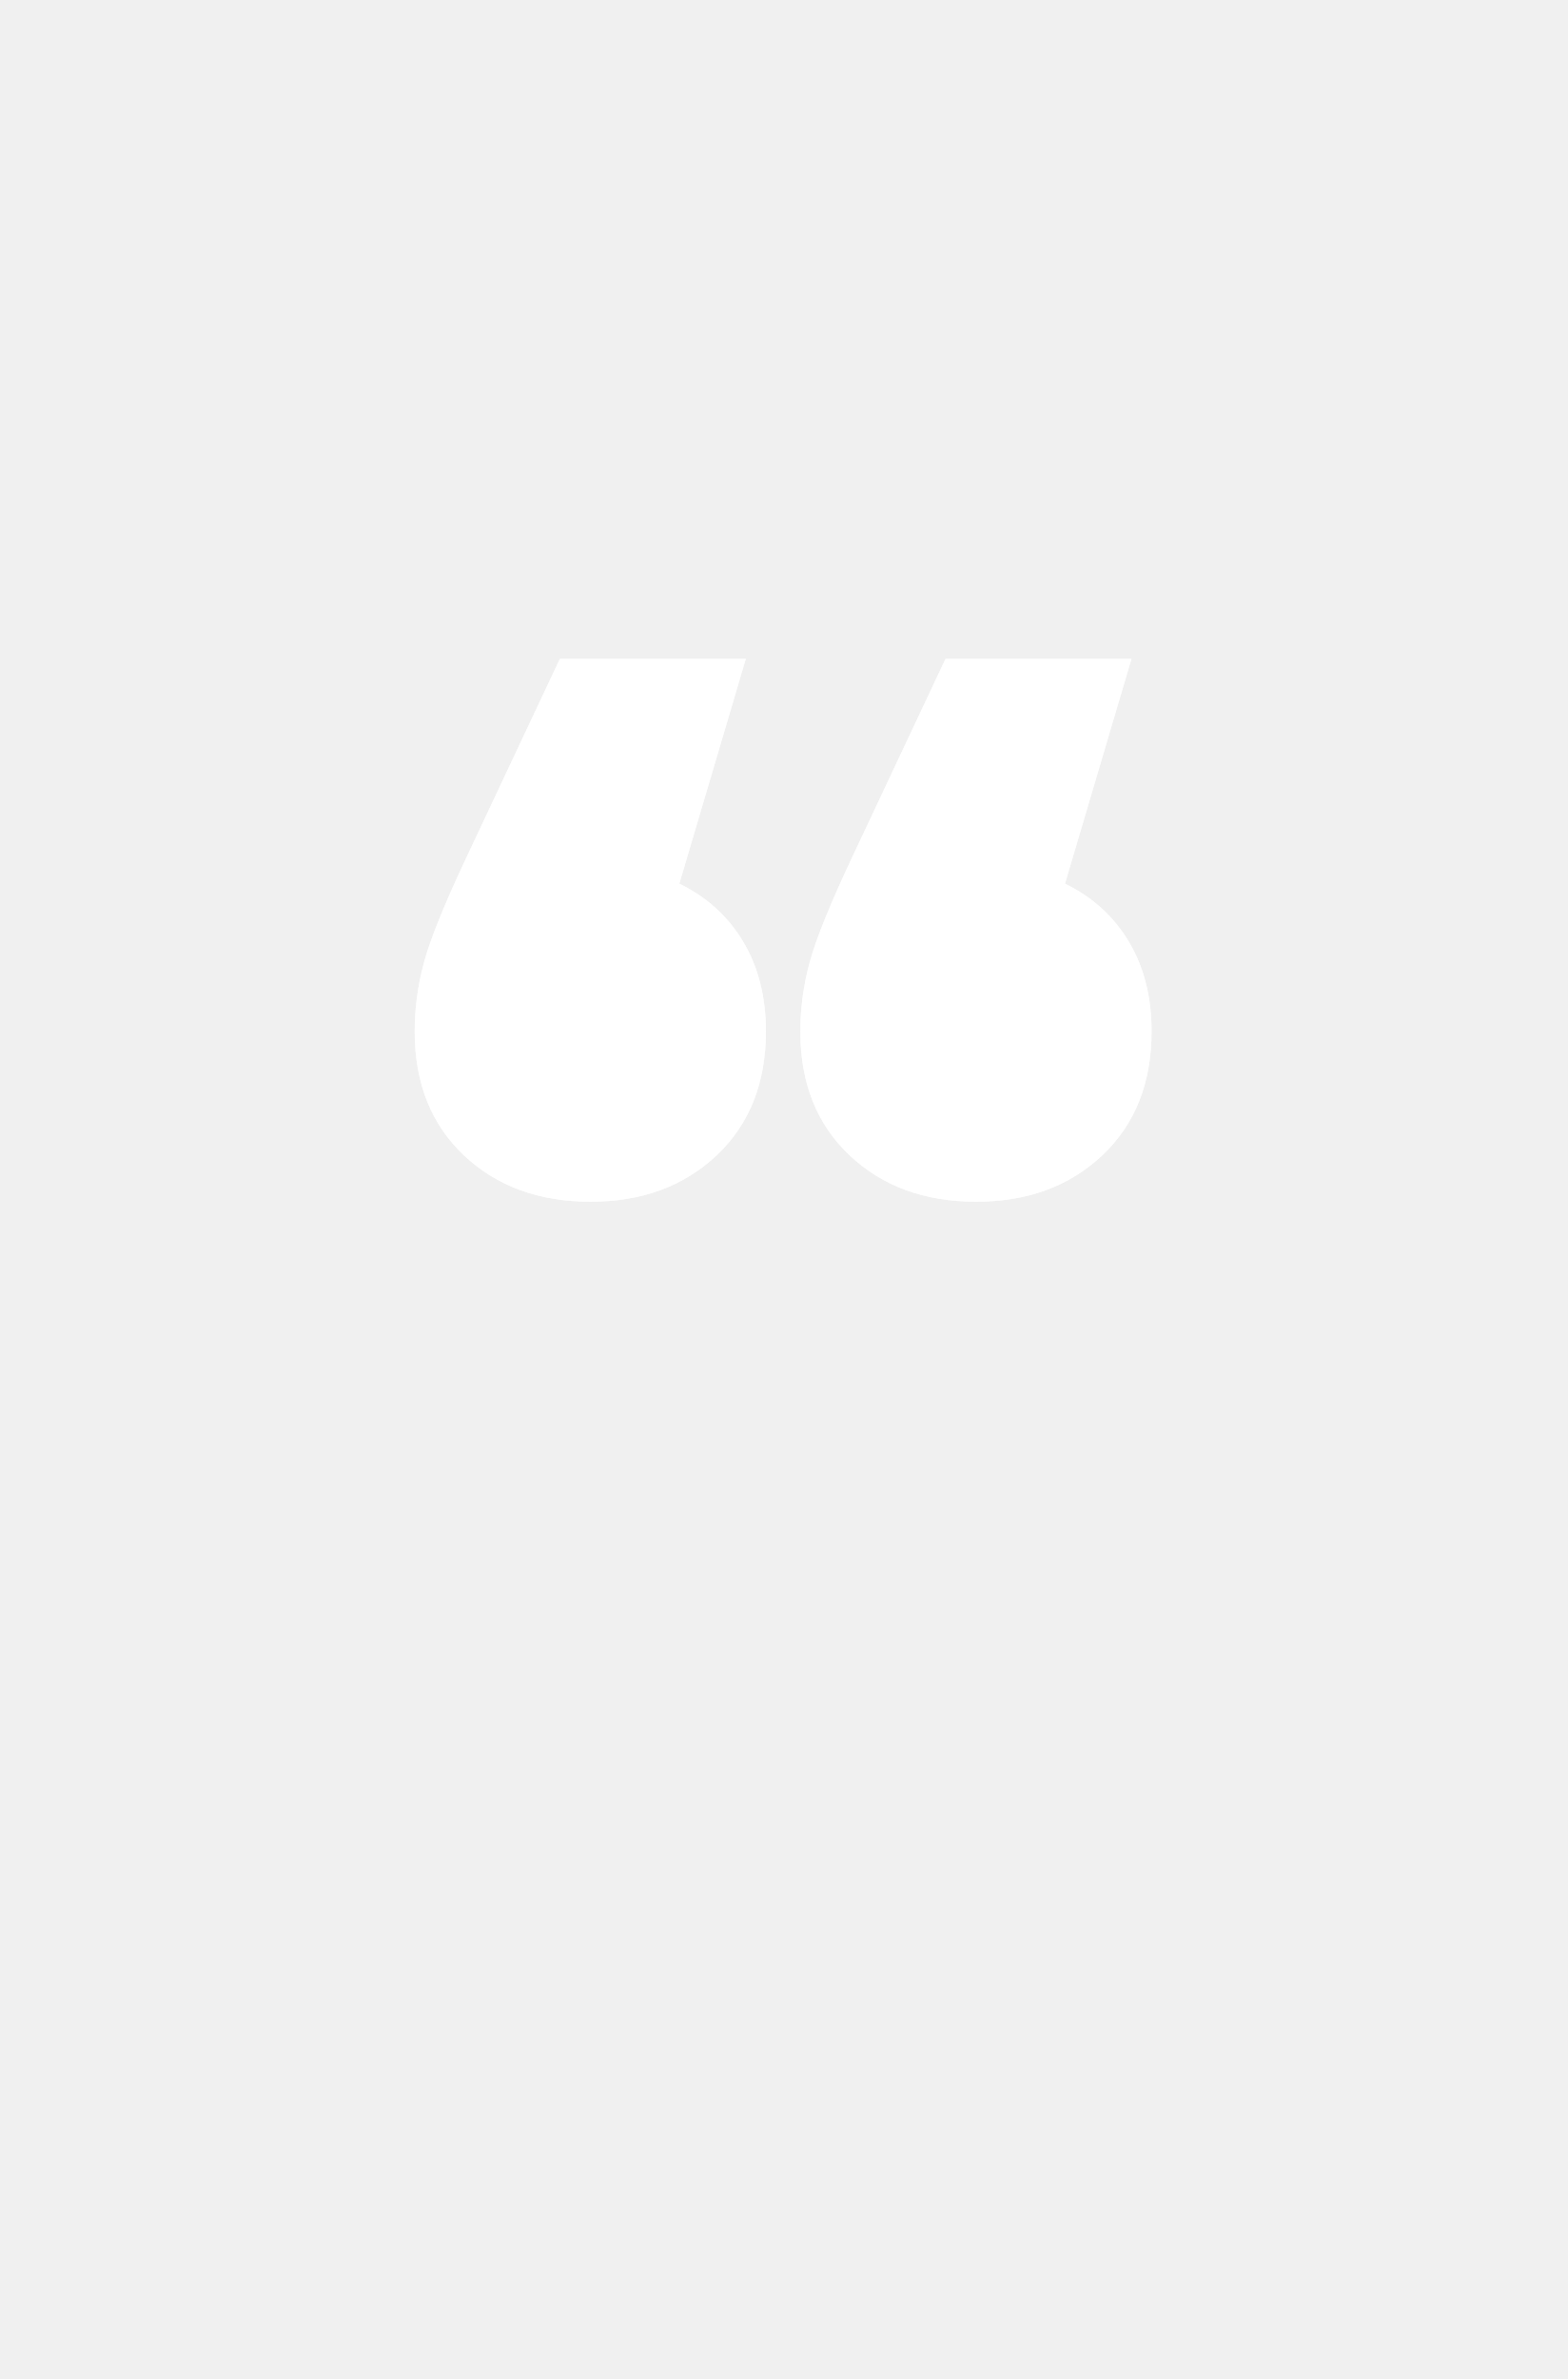
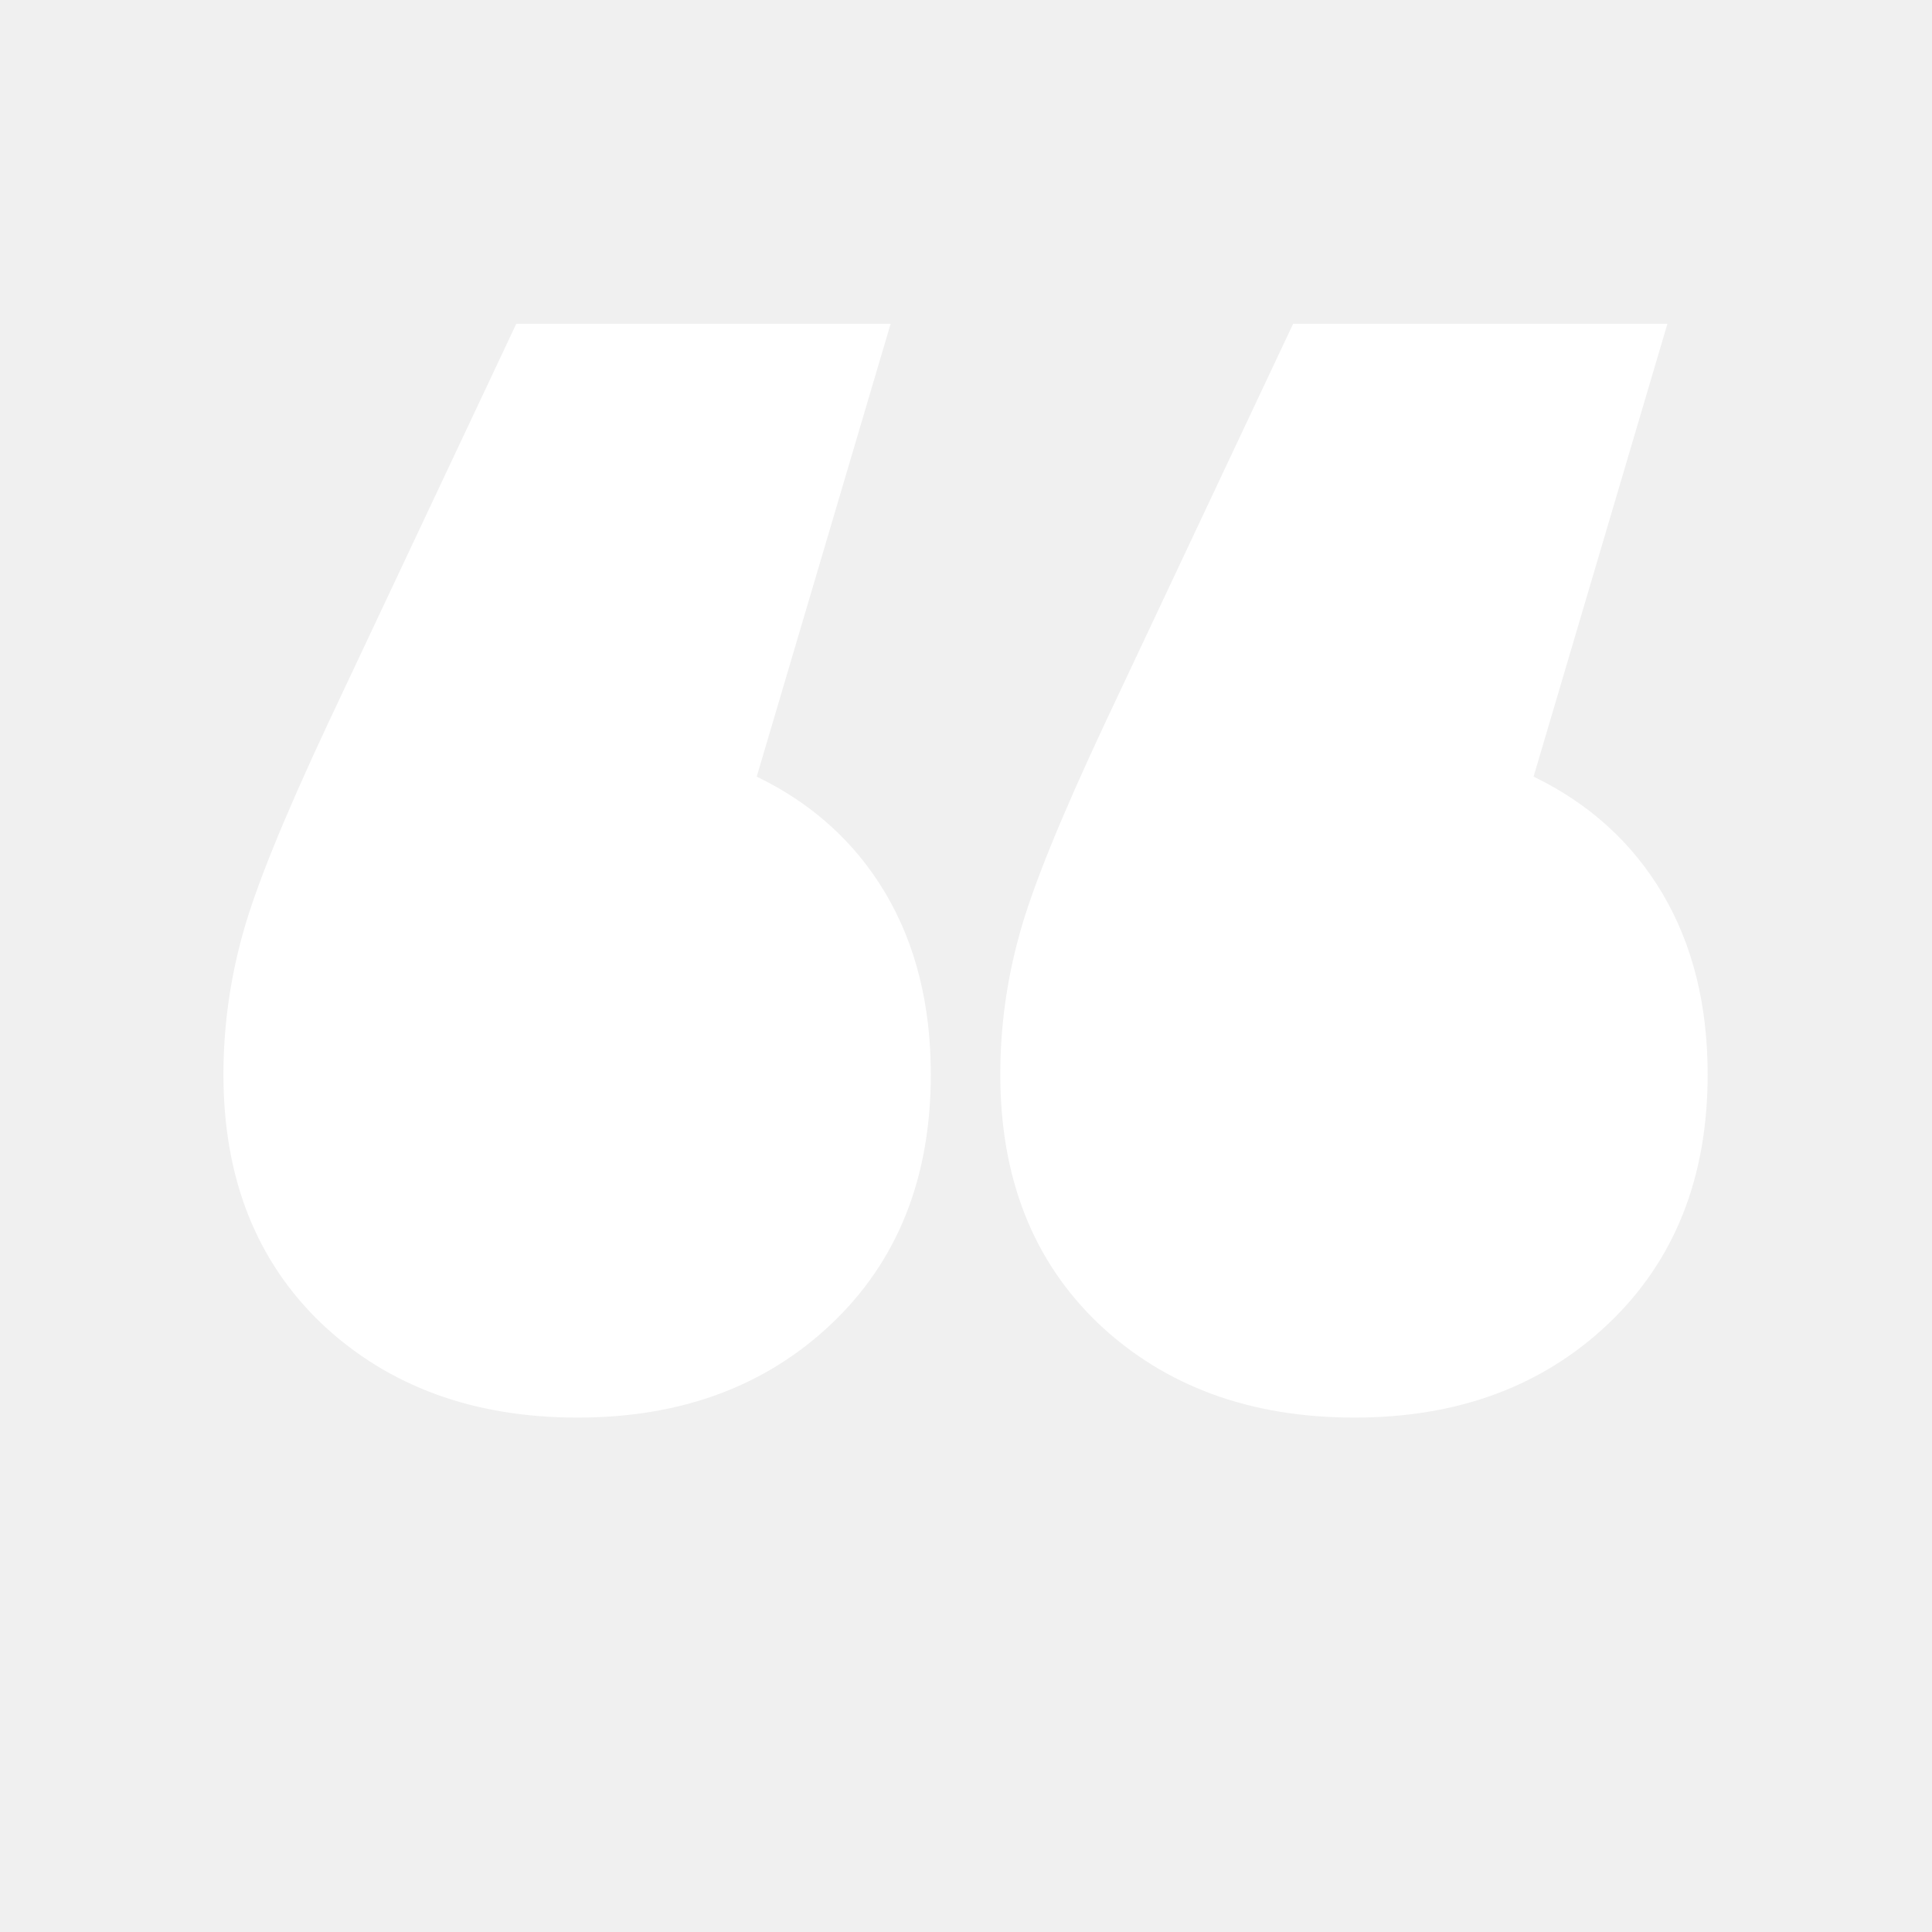
- <svg xmlns="http://www.w3.org/2000/svg" width="112" zoomAndPan="magnify" viewBox="0 0 84 127.5" height="170" preserveAspectRatio="xMidYMid meet" version="1.0">
+ <svg xmlns="http://www.w3.org/2000/svg" width="40" zoomAndPan="magnify" viewBox="0 0 30 30" height="40" preserveAspectRatio="xMidYMid meet" version="1.0">
  <defs>
-     <filter x="0%" y="0%" width="100%" height="100%" id="34ab655802">
-       <feColorMatrix values="0 0 0 0 1 0 0 0 0 1 0 0 0 0 1 0 0 0 1 0" color-interpolation-filters="sRGB" />
-     </filter>
    <g />
-     <mask id="b107bb13c6">
-       <g filter="url(#34ab655802)">
-         <rect x="-8.4" width="100.8" fill="#000000" y="-12.75" height="153" fill-opacity="0.84" />
-       </g>
-     </mask>
-     <clipPath id="9abfe63b58">
-       <rect x="0" width="44" y="0" height="88" />
-     </clipPath>
-     <mask id="4cb61a27d0">
-       <g filter="url(#34ab655802)">
-         <rect x="-8.4" width="100.8" fill="#000000" y="-12.75" height="153" fill-opacity="0.84" />
-       </g>
-     </mask>
-     <clipPath id="56b1d1d527">
-       <rect x="0" width="44" y="0" height="88" />
-     </clipPath>
  </defs>
-   <g mask="url(#b107bb13c6)">
-     <g transform="matrix(1, 0, 0, 1, 20, 19)">
-       <g clip-path="url(#9abfe63b58)">
-         <g fill="#ffffff" fill-opacity="1">
-           <g transform="translate(0.805264, 69.21829)">
-             <g>
-               <path d="M 15.609 -40.859 C 17.086 -40.141 18.227 -39.102 19.031 -37.75 C 19.844 -36.395 20.25 -34.789 20.25 -32.938 C 20.25 -30.176 19.367 -27.961 17.609 -26.297 C 15.848 -24.641 13.594 -23.812 10.844 -23.812 C 8.082 -23.812 5.82 -24.641 4.062 -26.297 C 2.301 -27.961 1.422 -30.176 1.422 -32.938 C 1.422 -34.176 1.586 -35.41 1.922 -36.641 C 2.254 -37.879 3.016 -39.758 4.203 -42.281 L 9.203 -52.906 L 19.172 -52.906 Z M 36.281 -40.859 C 37.758 -40.141 38.898 -39.102 39.703 -37.75 C 40.516 -36.395 40.922 -34.789 40.922 -32.938 C 40.922 -30.176 40.039 -27.961 38.281 -26.297 C 36.52 -24.641 34.266 -23.812 31.516 -23.812 C 28.754 -23.812 26.492 -24.641 24.734 -26.297 C 22.973 -27.961 22.094 -30.176 22.094 -32.938 C 22.094 -34.176 22.258 -35.41 22.594 -36.641 C 22.926 -37.879 23.688 -39.758 24.875 -42.281 L 29.875 -52.906 L 39.844 -52.906 Z M 36.281 -40.859 " />
-             </g>
-           </g>
-         </g>
-       </g>
-     </g>
-   </g>
-   <g mask="url(#4cb61a27d0)">
-     <g transform="matrix(1, 0, 0, 1, 20, 19)">
-       <g clip-path="url(#56b1d1d527)">
-         <g fill="#ffffff" fill-opacity="1">
-           <g transform="translate(0.805264, 69.21829)">
-             <g>
-               <path d="M 15.609 -40.859 C 17.086 -40.141 18.227 -39.102 19.031 -37.75 C 19.844 -36.395 20.25 -34.789 20.25 -32.938 C 20.25 -30.176 19.367 -27.961 17.609 -26.297 C 15.848 -24.641 13.594 -23.812 10.844 -23.812 C 8.082 -23.812 5.82 -24.641 4.062 -26.297 C 2.301 -27.961 1.422 -30.176 1.422 -32.938 C 1.422 -34.176 1.586 -35.41 1.922 -36.641 C 2.254 -37.879 3.016 -39.758 4.203 -42.281 L 9.203 -52.906 L 19.172 -52.906 Z M 36.281 -40.859 C 37.758 -40.141 38.898 -39.102 39.703 -37.75 C 40.516 -36.395 40.922 -34.789 40.922 -32.938 C 40.922 -30.176 40.039 -27.961 38.281 -26.297 C 36.52 -24.641 34.266 -23.812 31.516 -23.812 C 28.754 -23.812 26.492 -24.641 24.734 -26.297 C 22.973 -27.961 22.094 -30.176 22.094 -32.938 C 22.094 -34.176 22.258 -35.41 22.594 -36.641 C 22.926 -37.879 23.688 -39.758 24.875 -42.281 L 29.875 -52.906 L 39.844 -52.906 Z M 36.281 -40.859 " />
-             </g>
-           </g>
-         </g>
+   <g fill="#ffffff" fill-opacity="1">
+     <g transform="translate(2.641444, 35.9033)">
+       <g>
+         <path d="M 9.109 -23.844 C 9.973 -23.426 10.641 -22.82 11.109 -22.031 C 11.578 -21.238 11.812 -20.301 11.812 -19.219 C 11.812 -17.613 11.297 -16.32 10.266 -15.344 C 9.242 -14.375 7.93 -13.891 6.328 -13.891 C 4.711 -13.891 3.391 -14.375 2.359 -15.344 C 1.336 -16.32 0.828 -17.613 0.828 -19.219 C 0.828 -19.945 0.926 -20.672 1.125 -21.391 C 1.32 -22.109 1.766 -23.203 2.453 -24.672 L 5.375 -30.875 L 11.188 -30.875 Z M 21.172 -23.844 C 22.035 -23.426 22.703 -22.82 23.172 -22.031 C 23.641 -21.238 23.875 -20.301 23.875 -19.219 C 23.875 -17.613 23.359 -16.32 22.328 -15.344 C 21.305 -14.375 19.992 -13.891 18.391 -13.891 C 16.773 -13.891 15.453 -14.375 14.422 -15.344 C 13.398 -16.32 12.891 -17.613 12.891 -19.219 C 12.891 -19.945 12.988 -20.672 13.188 -21.391 C 13.383 -22.109 13.828 -23.203 14.516 -24.672 L 17.438 -30.875 L 23.25 -30.875 Z M 21.172 -23.844 " />
      </g>
    </g>
  </g>
</svg>
